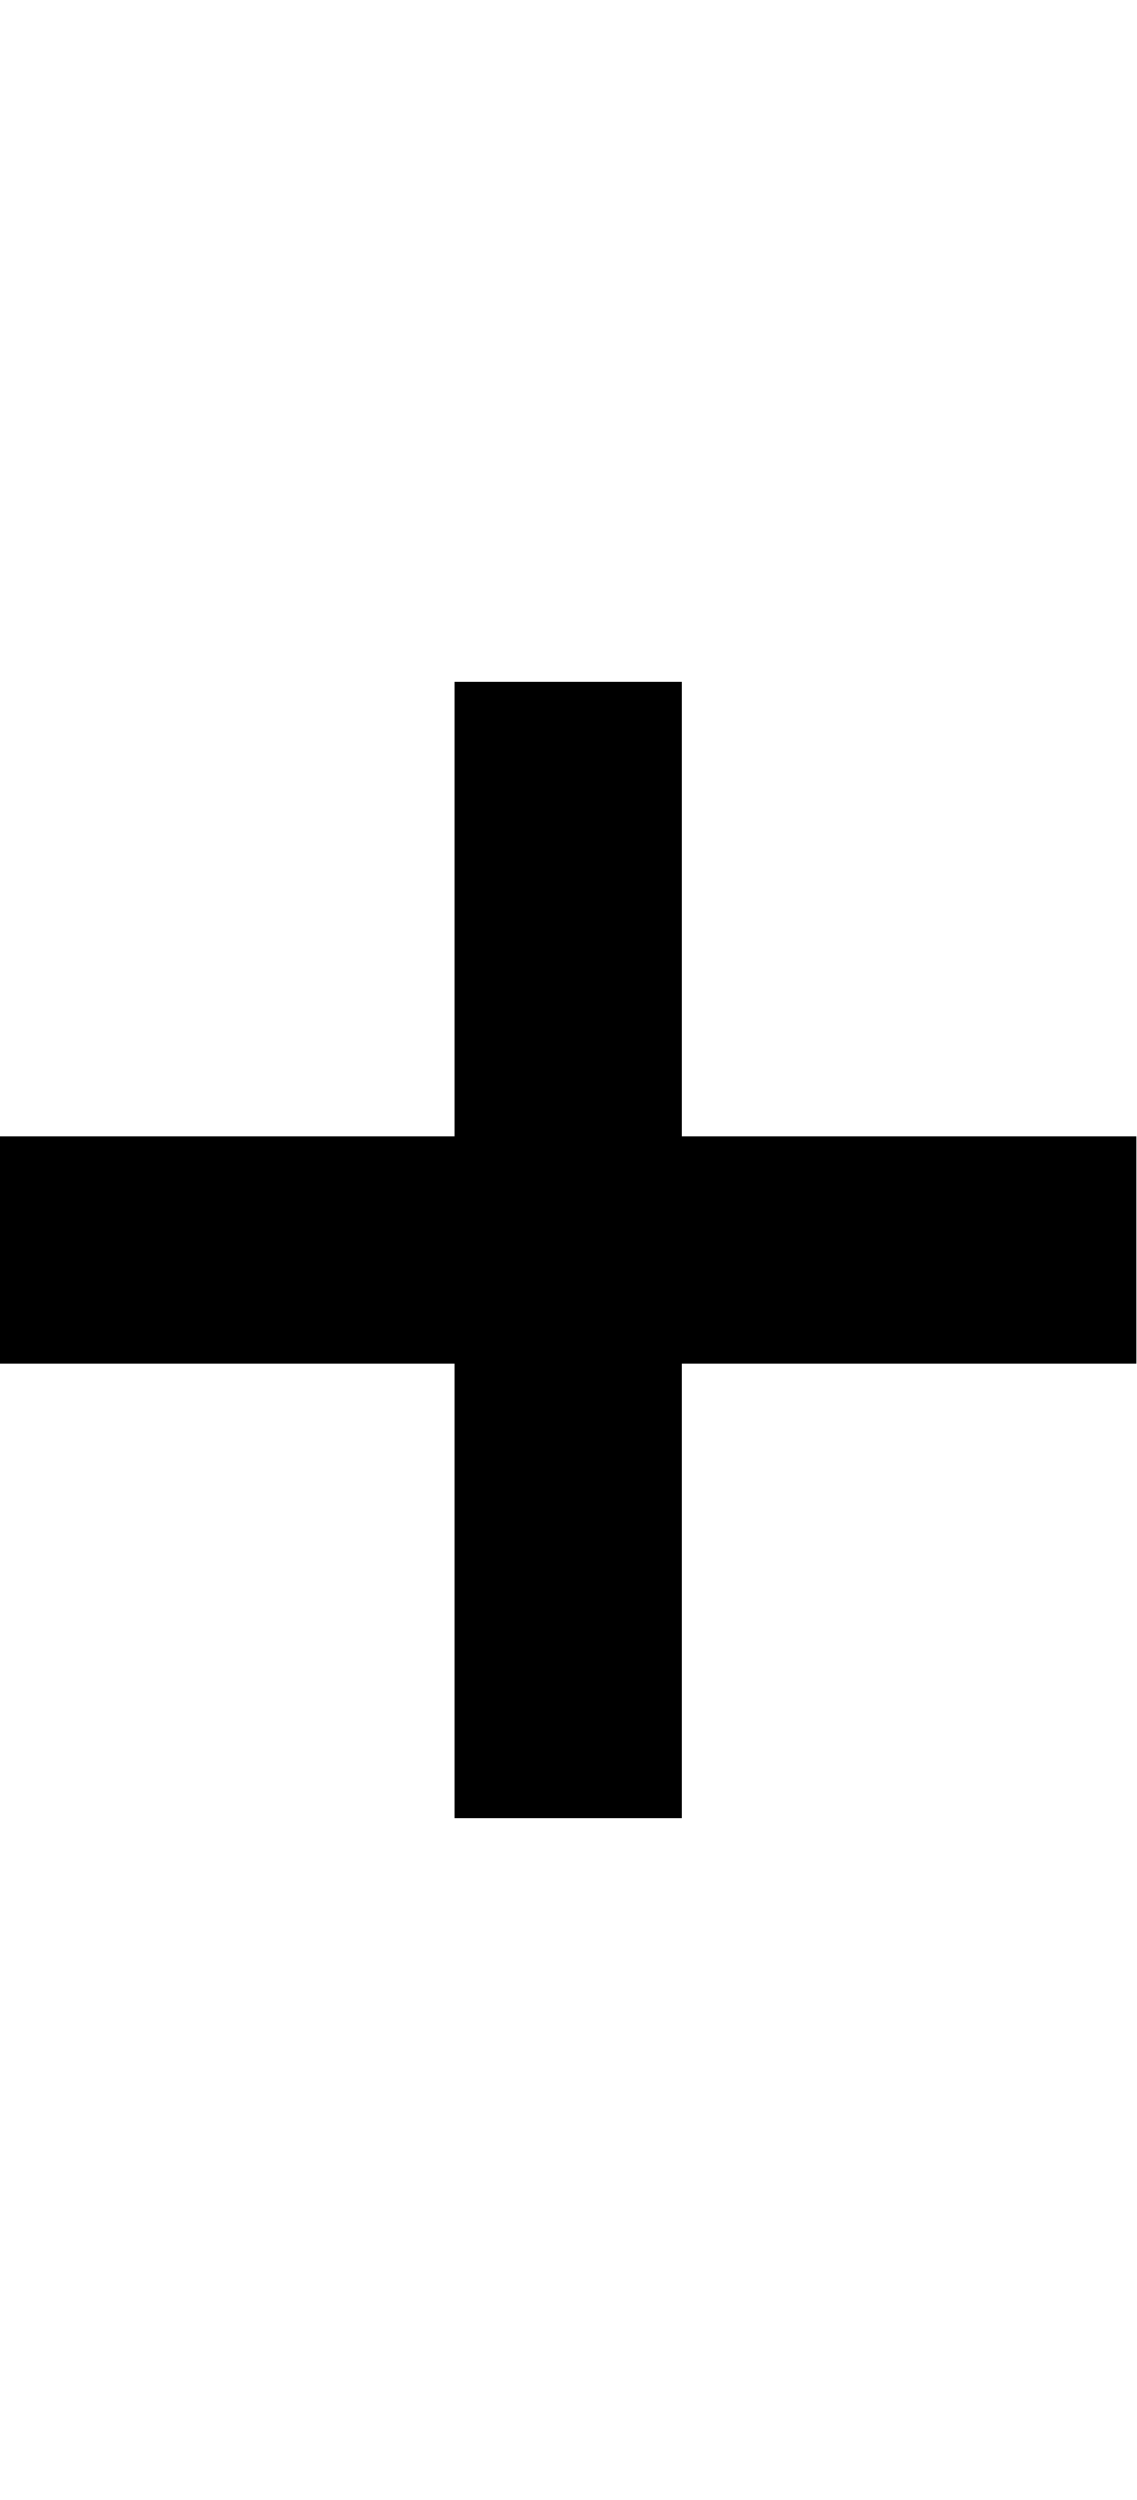
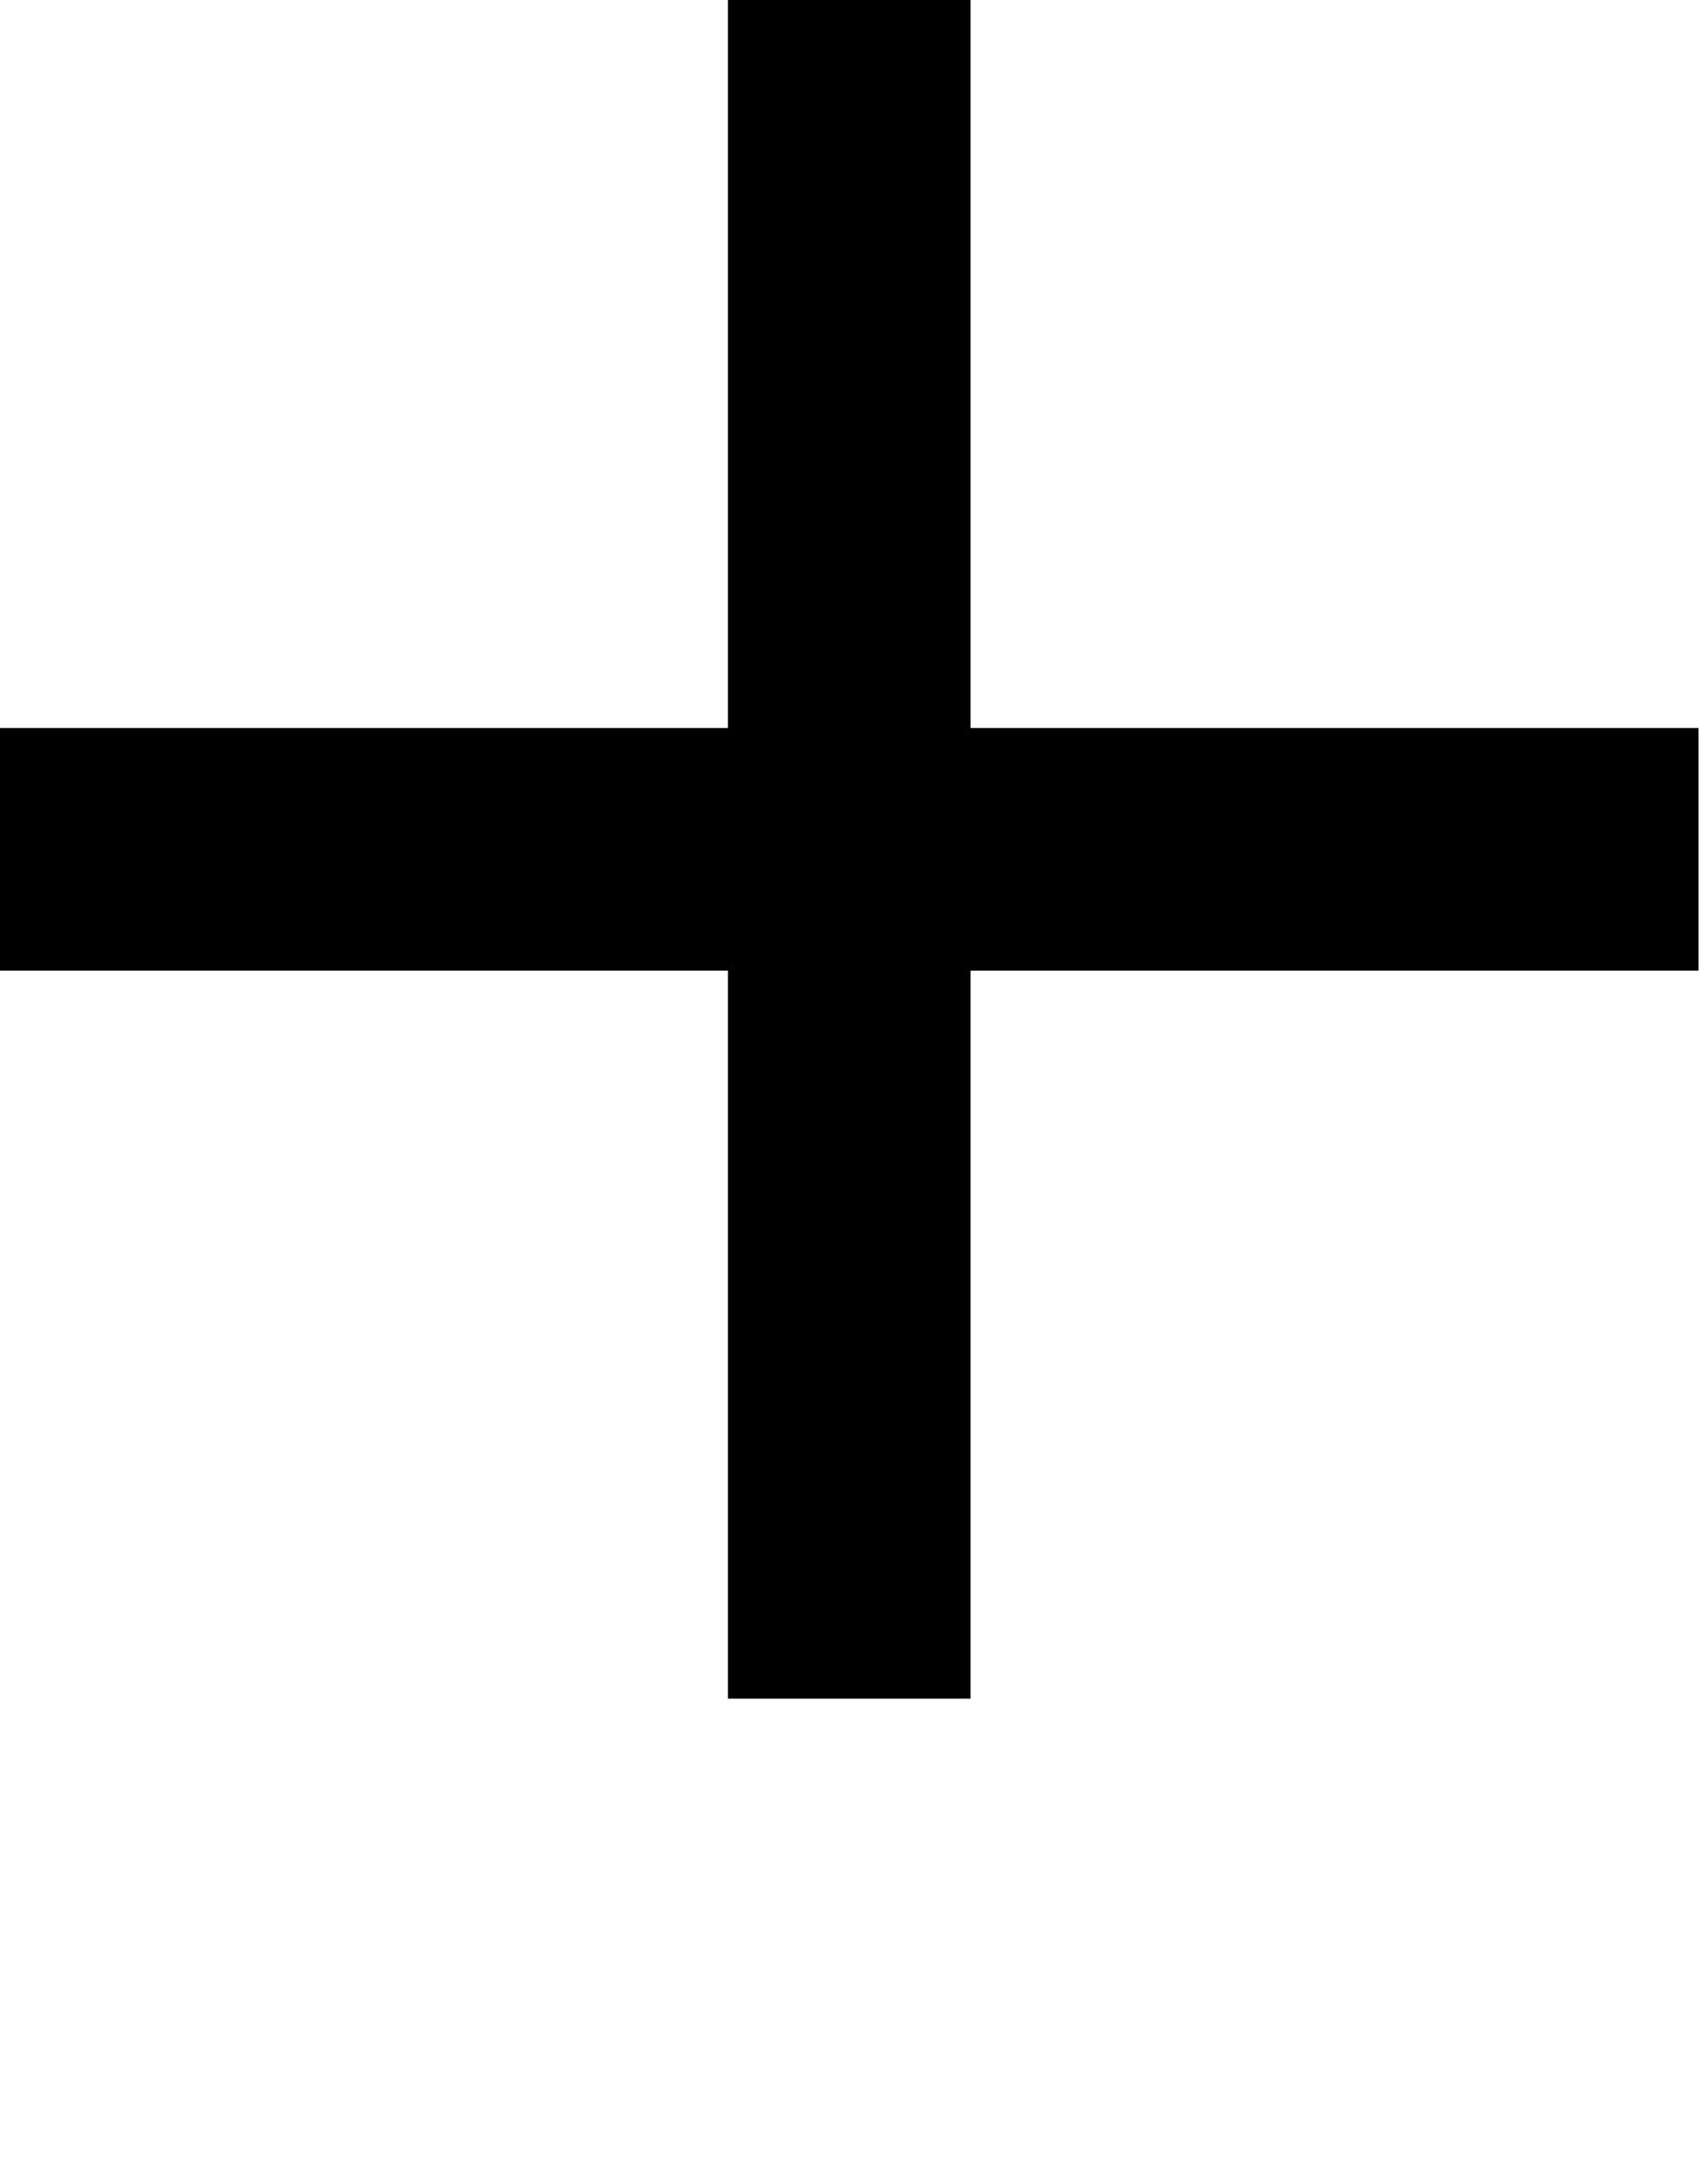
- <svg xmlns="http://www.w3.org/2000/svg" viewBox="0,0,5,11">
-   <path d="       M2,3       L3,3       L3,5       L5,5       L5,6       L3,6       L3,8       L2,8       L2,6       L0,6       L0,5       L2,5       Z" />
+ <svg xmlns="http://www.w3.org/2000/svg" viewBox="0,0,7,9">
+   <path d="       M3,3       L3,0       L4,0       L4,3       L7,3       L7,4       L4,4       L4,7       L3,7       L3,4       L0,4       L0,3" />
</svg>
